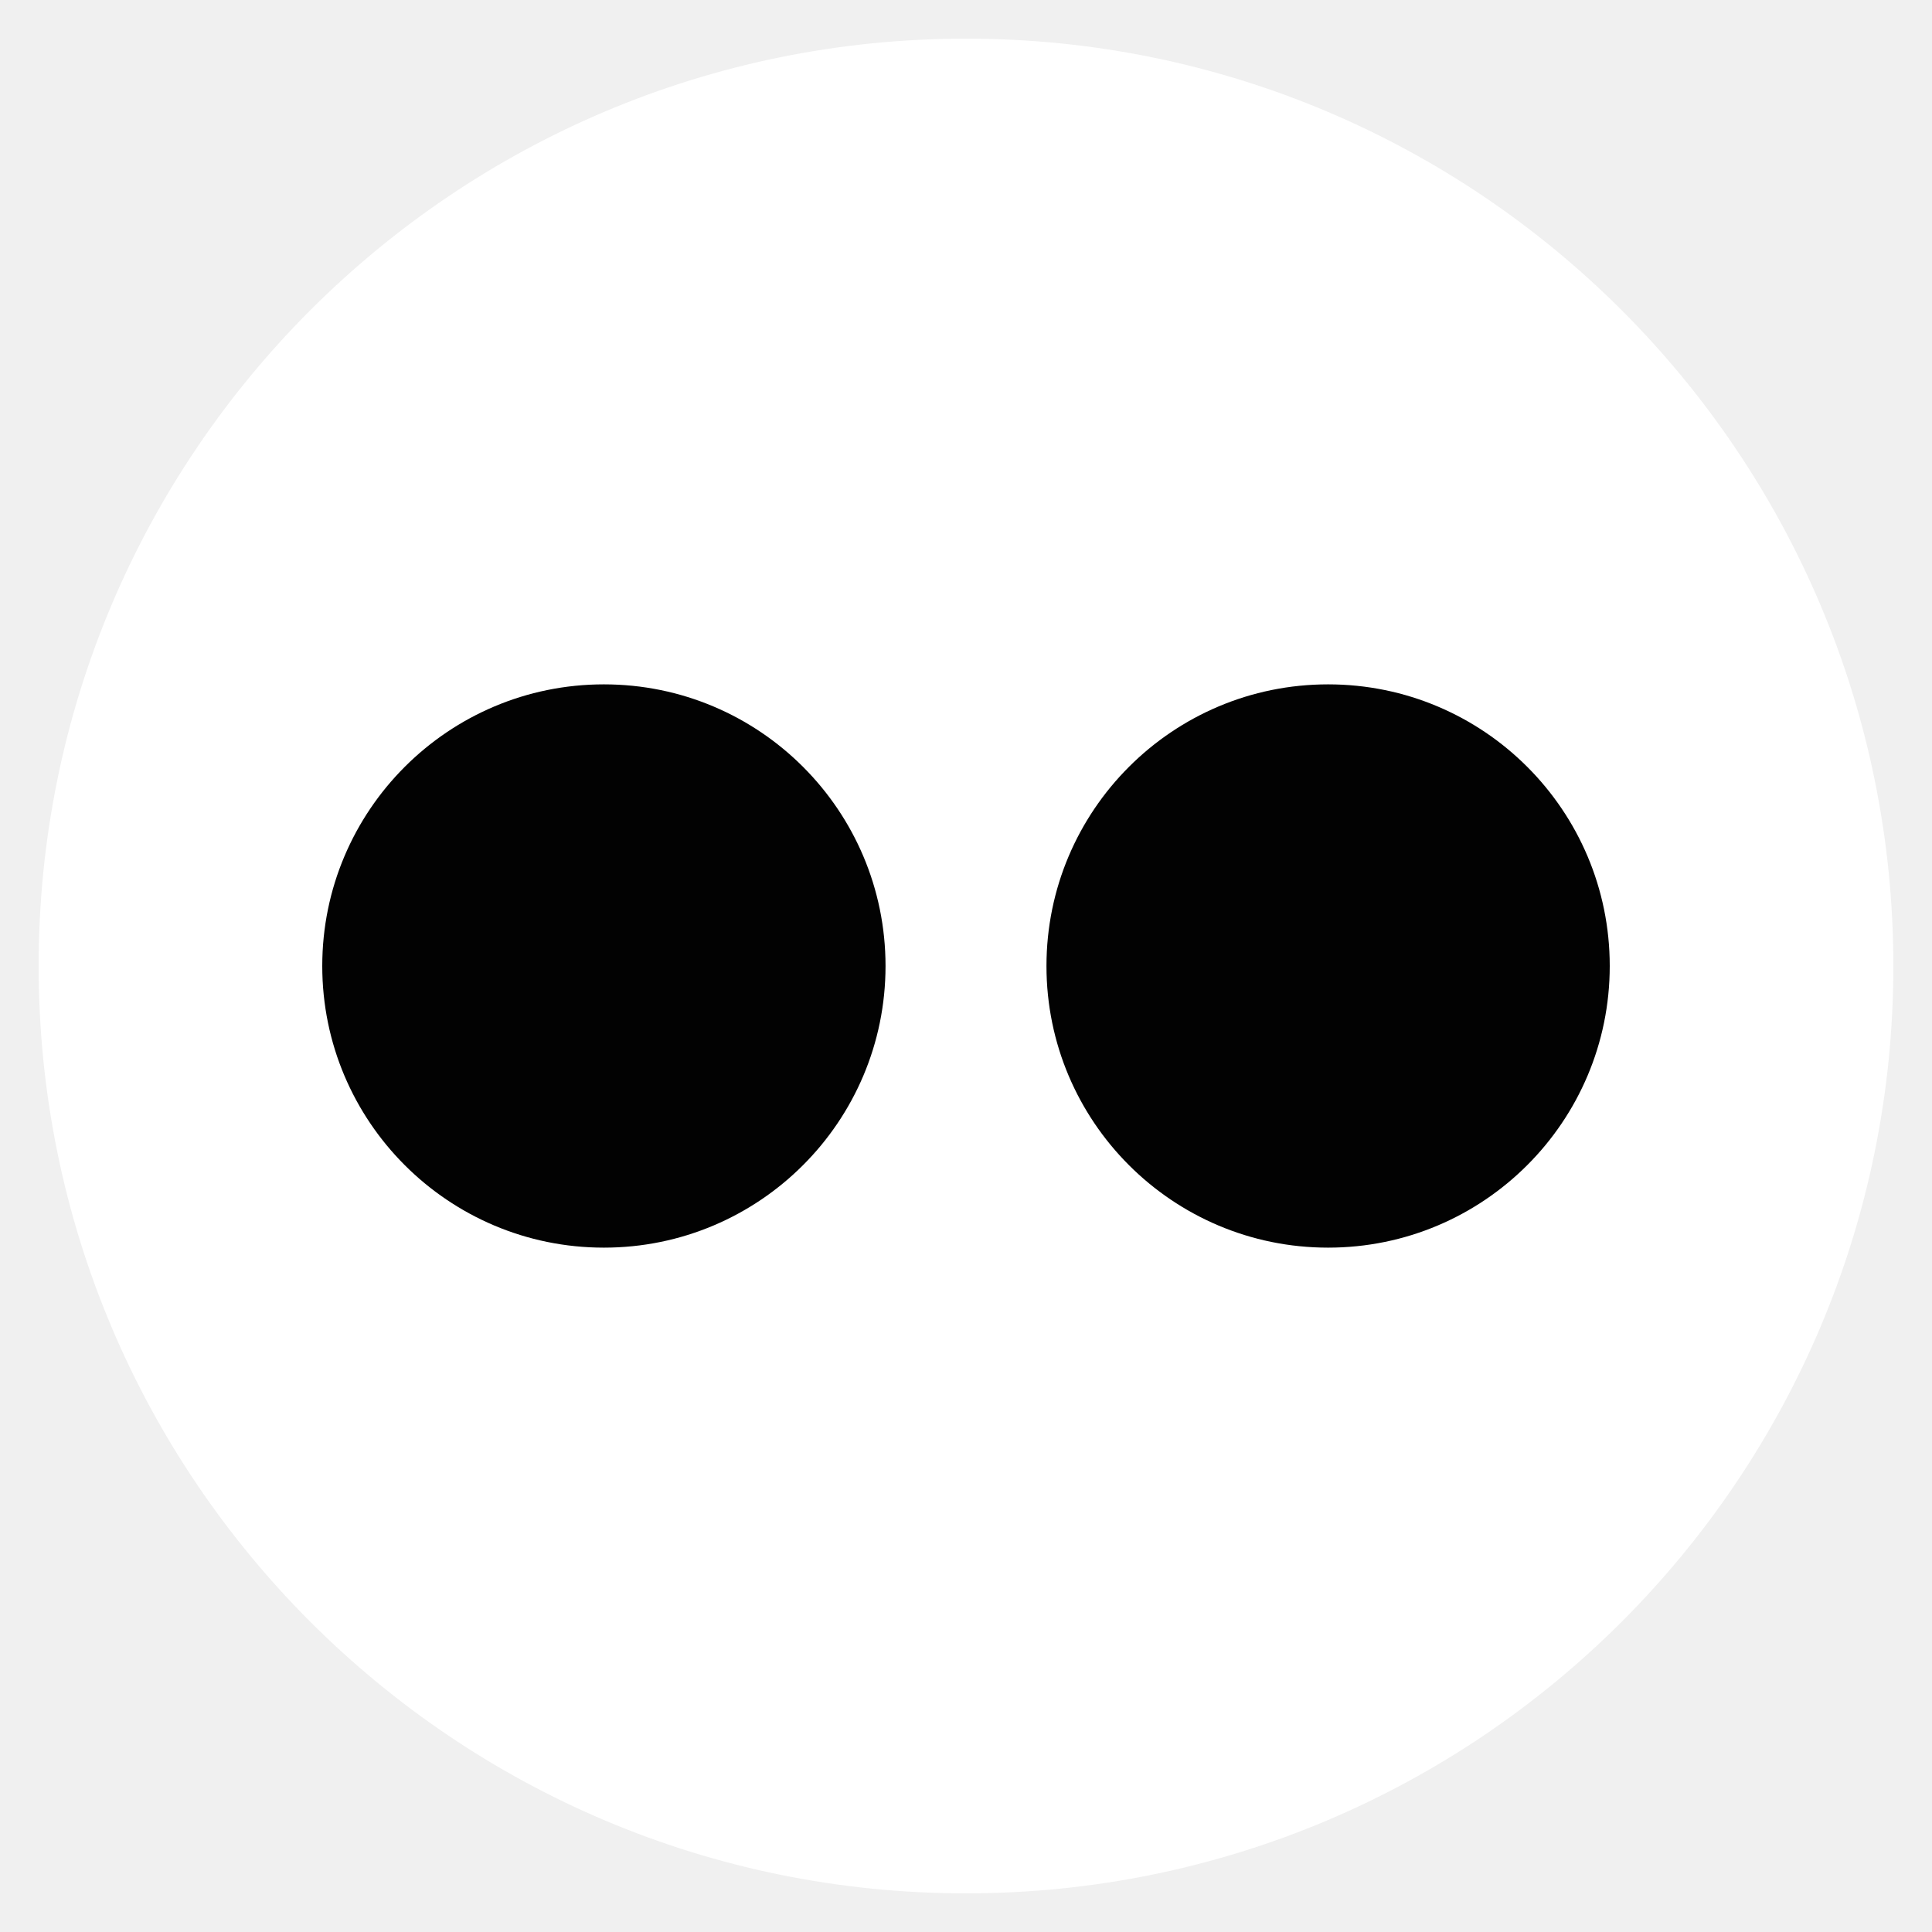
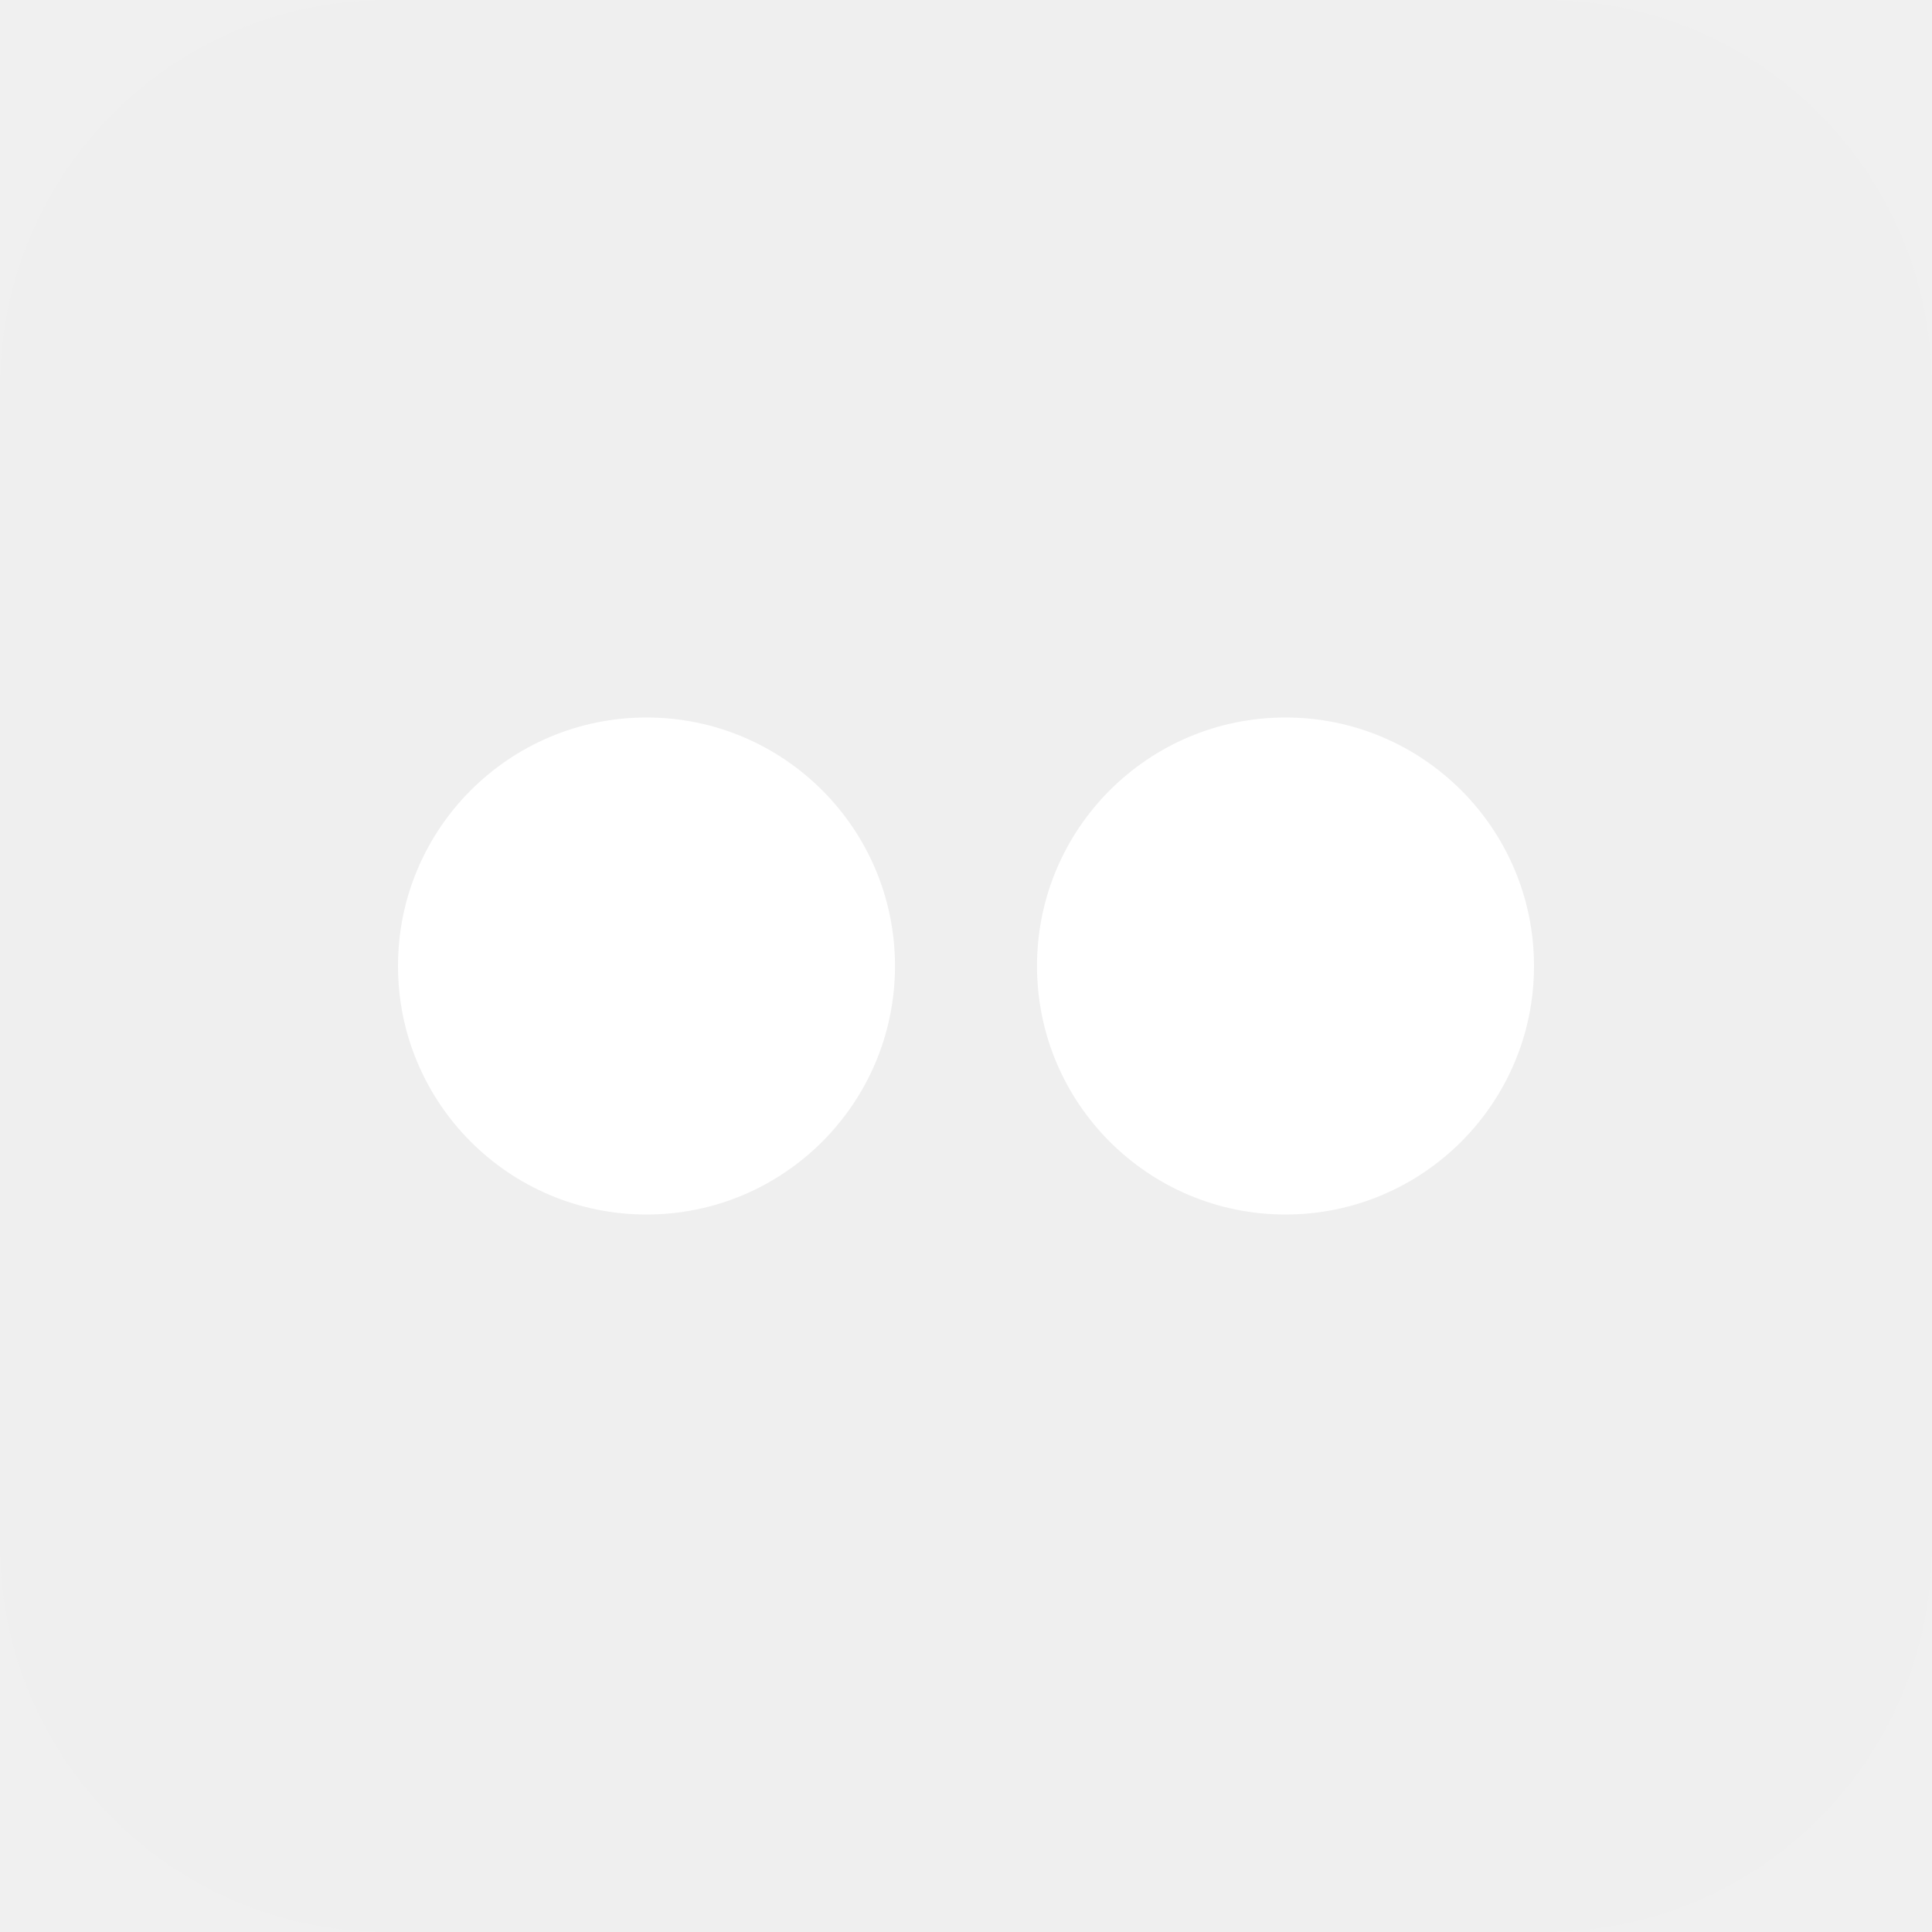
- <svg xmlns="http://www.w3.org/2000/svg" id="flickr" class="custom-icon" version="1.1" viewBox="0 0 100 100" style="height: 49px; width: 49px;">
-   <circle style="opacity: 1; fill: rgb(255, 255, 255);" class="outer-shape" cx="50" cy="50" r="48" />
-   <path class="inner-shape" style="opacity: 1; fill: rgb(2, 2, 2);" transform="translate(16,16) scale(0.68)" d="M1,50c0-11.839,9.598-21.438,21.438-21.438S43.875,38.161,43.875,50s-9.598,21.438-21.438,21.438S1,61.839,1,50z M56.125,50 c0-11.839,9.598-21.438,21.438-21.438S99,38.161,99,50s-9.598,21.438-21.438,21.438S56.125,61.839,56.125,50z" />
+ <svg xmlns="http://www.w3.org/2000/svg" id="flickr" class="custom-icon" version="1.1" viewBox="0 0 100 100" style="height: 40px; width: 40px;">
+   <rect class="outer-shape" x="0" y="0" width="100" height="100" rx="20" ry="20" style="opacity: 0.01; fill: rgb(191, 191, 191);" />
+   <path class="inner-shape" style="opacity:1;fill:#fff;" transform="translate(20,20) scale(0.6)" d="M1,50c0-11.839,9.598-21.438,21.438-21.438S43.875,38.161,43.875,50s-9.598,21.438-21.438,21.438S1,61.839,1,50z M56.125,50 c0-11.839,9.598-21.438,21.438-21.438S99,38.161,99,50s-9.598,21.438-21.438,21.438S56.125,61.839,56.125,50z" />
</svg>
